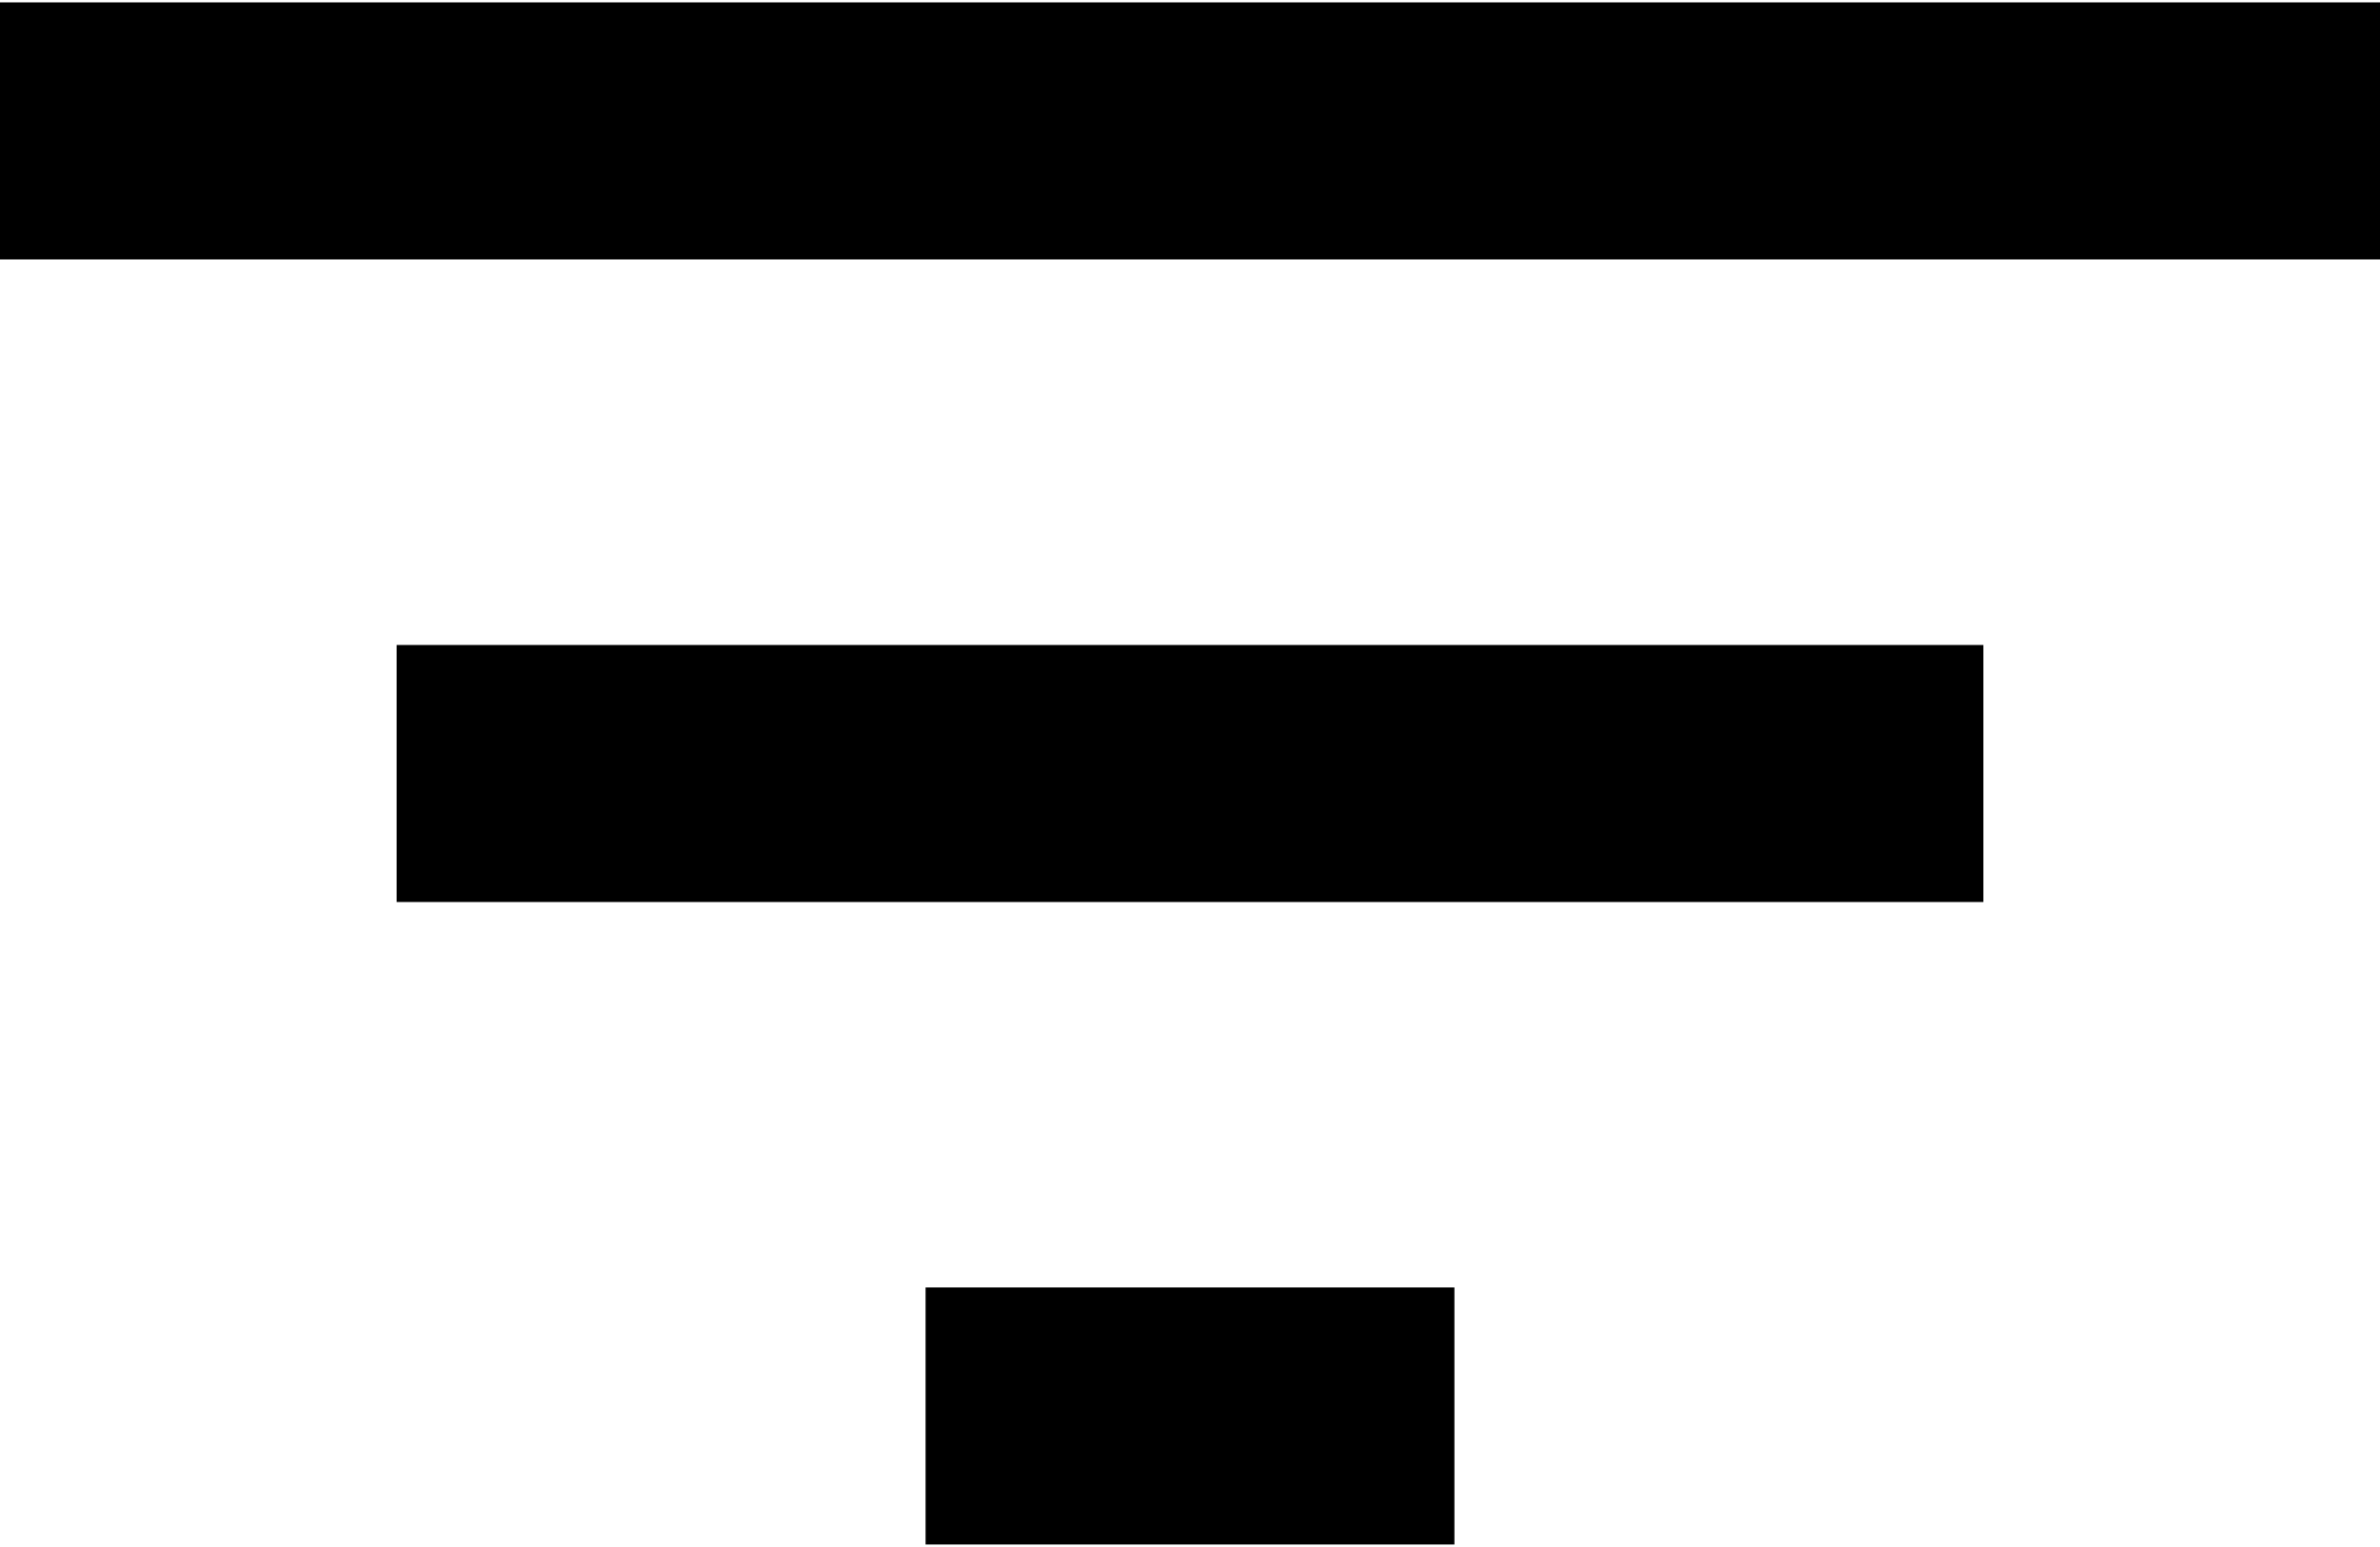
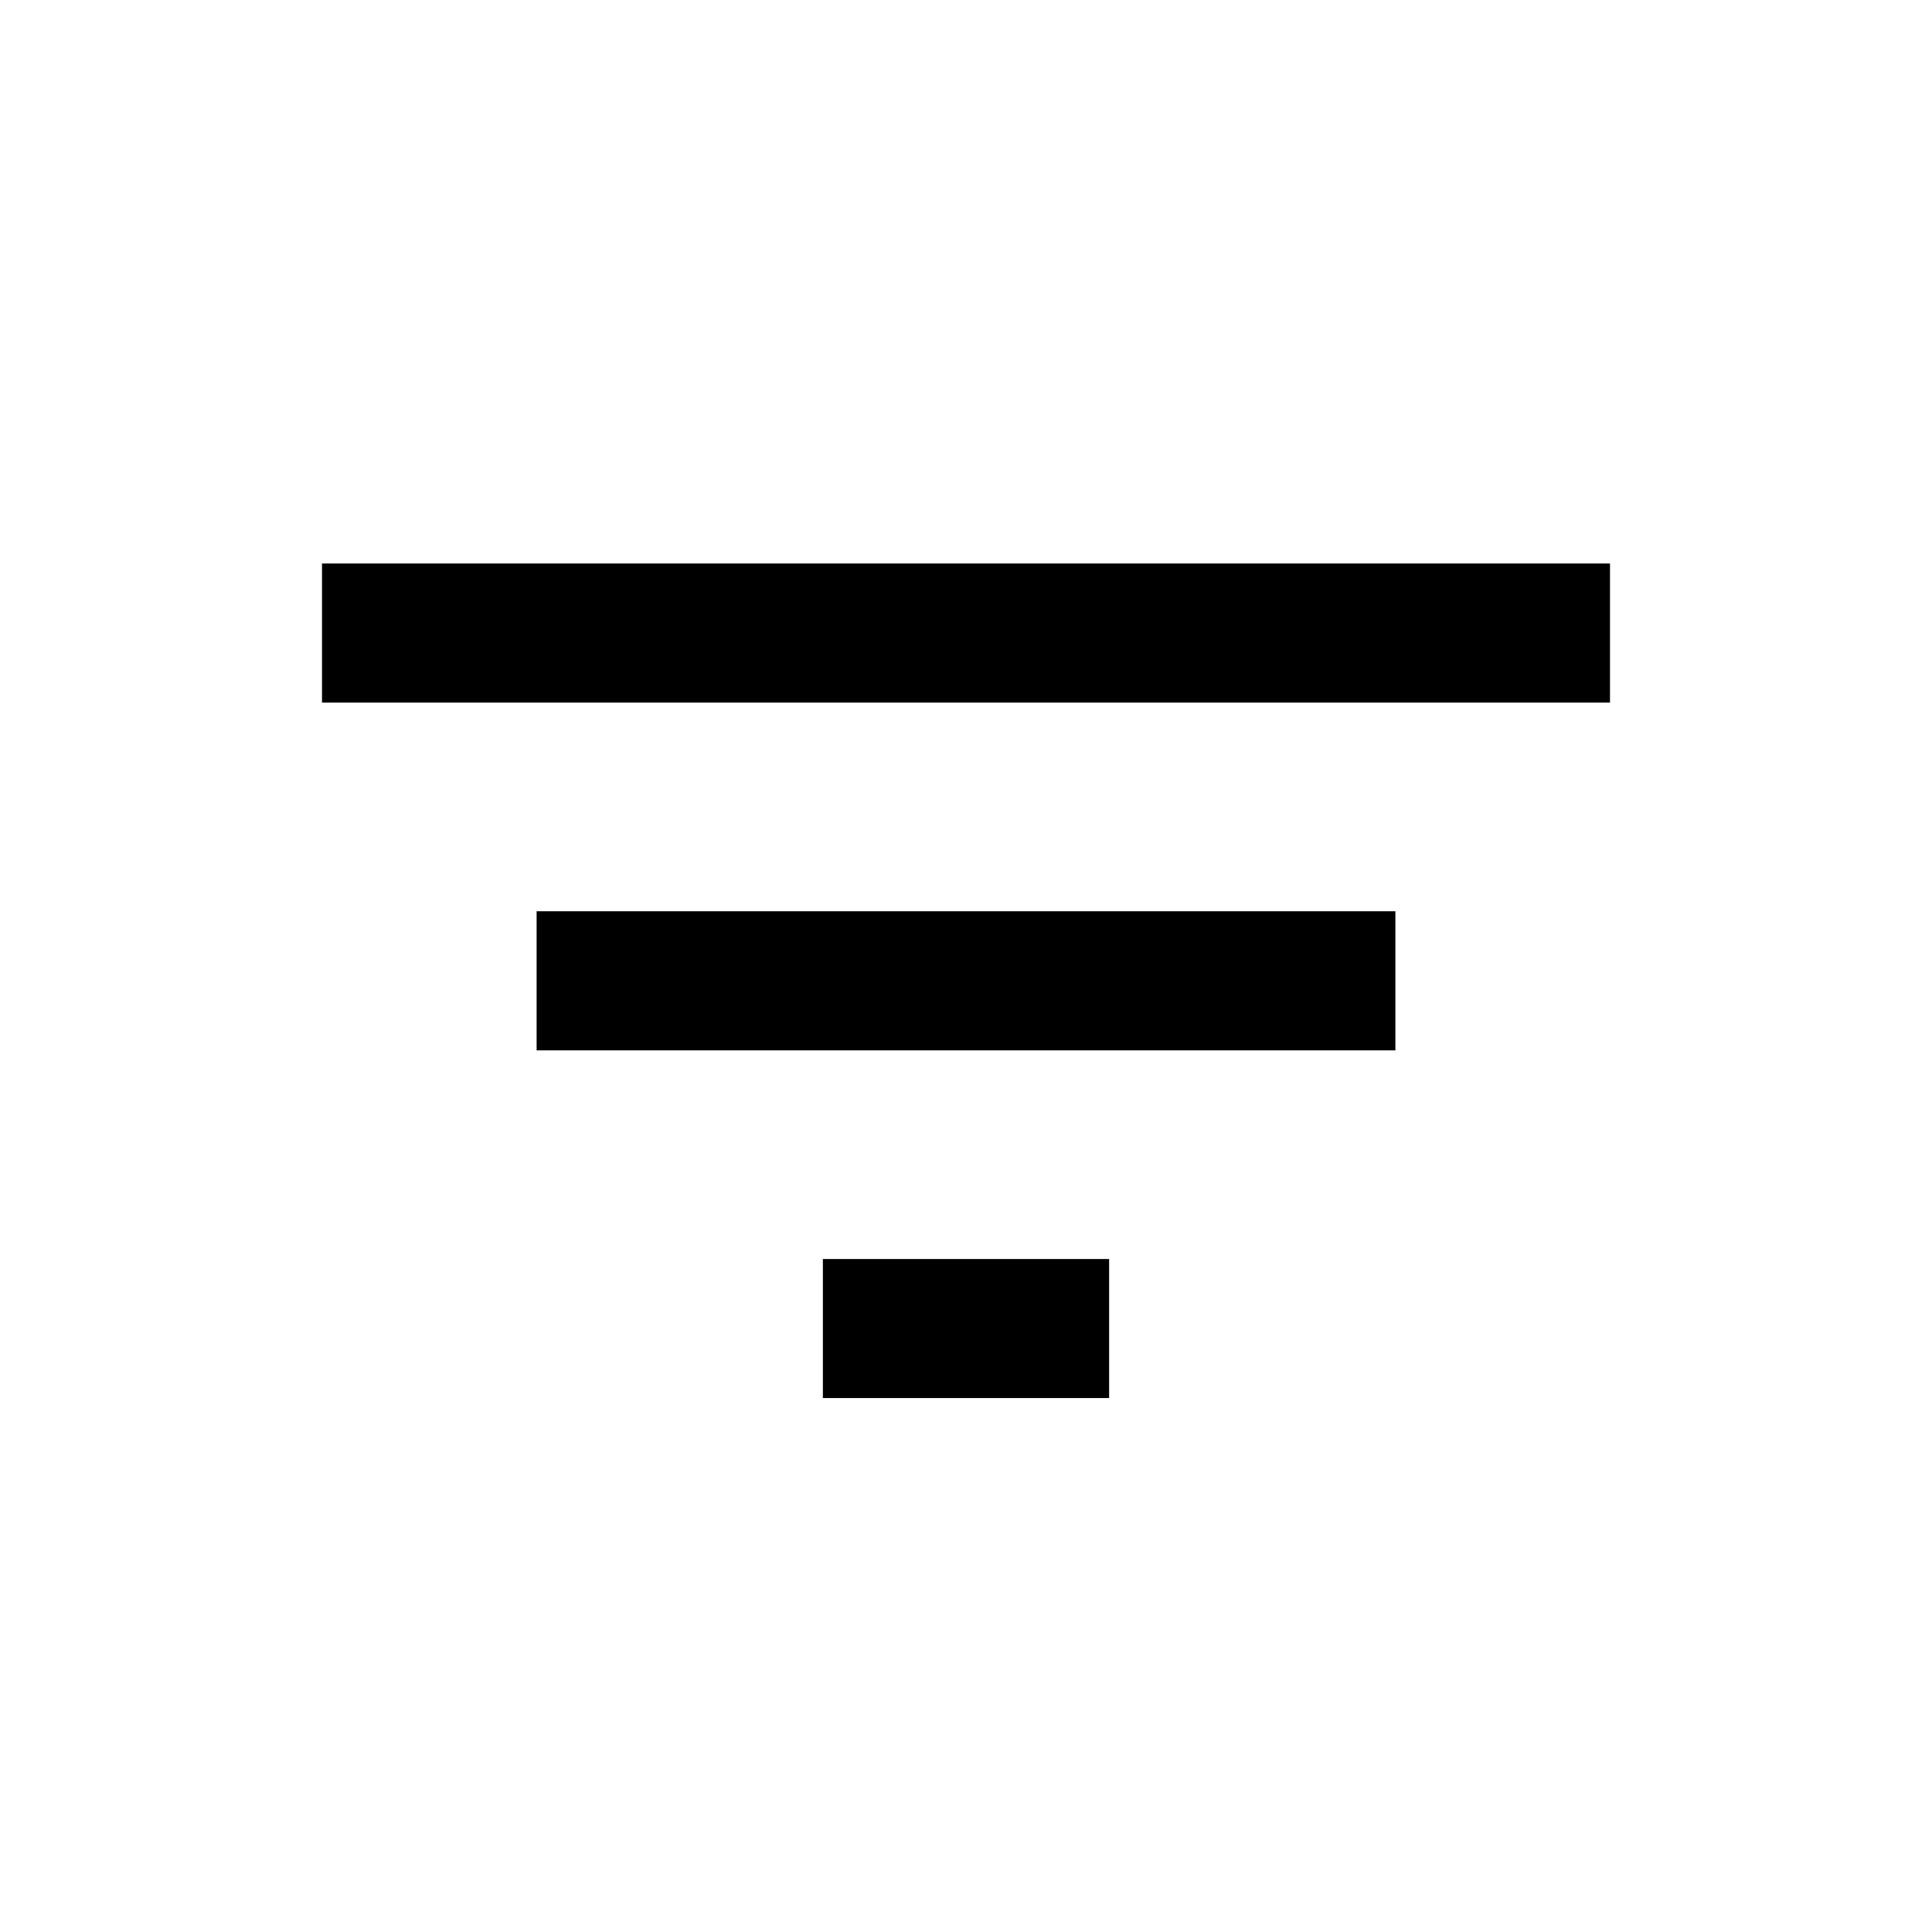
- <svg xmlns="http://www.w3.org/2000/svg" width="20" height="13" viewBox="0 0 20 13">
-   <path fill="currentColor" fill-rule="nonzero" d="M7.778 12.979h4.444v-2.16H7.778v2.16zM0 .02v2.16h20V.02H0zM3.333 7.58h13.334V5.42H3.333v2.16z" />
+ <svg xmlns="http://www.w3.org/2000/svg" width="24" height="24" viewBox="0 0 24 24">
+   <path fill="currentColor" fill-rule="evenodd" d="M10.222 17.367h3.556V15.64h-3.556v1.728zM4 7v1.728h16V7H4zm2.666 6.048h10.668V11.32H6.666v1.728z" />
</svg>
